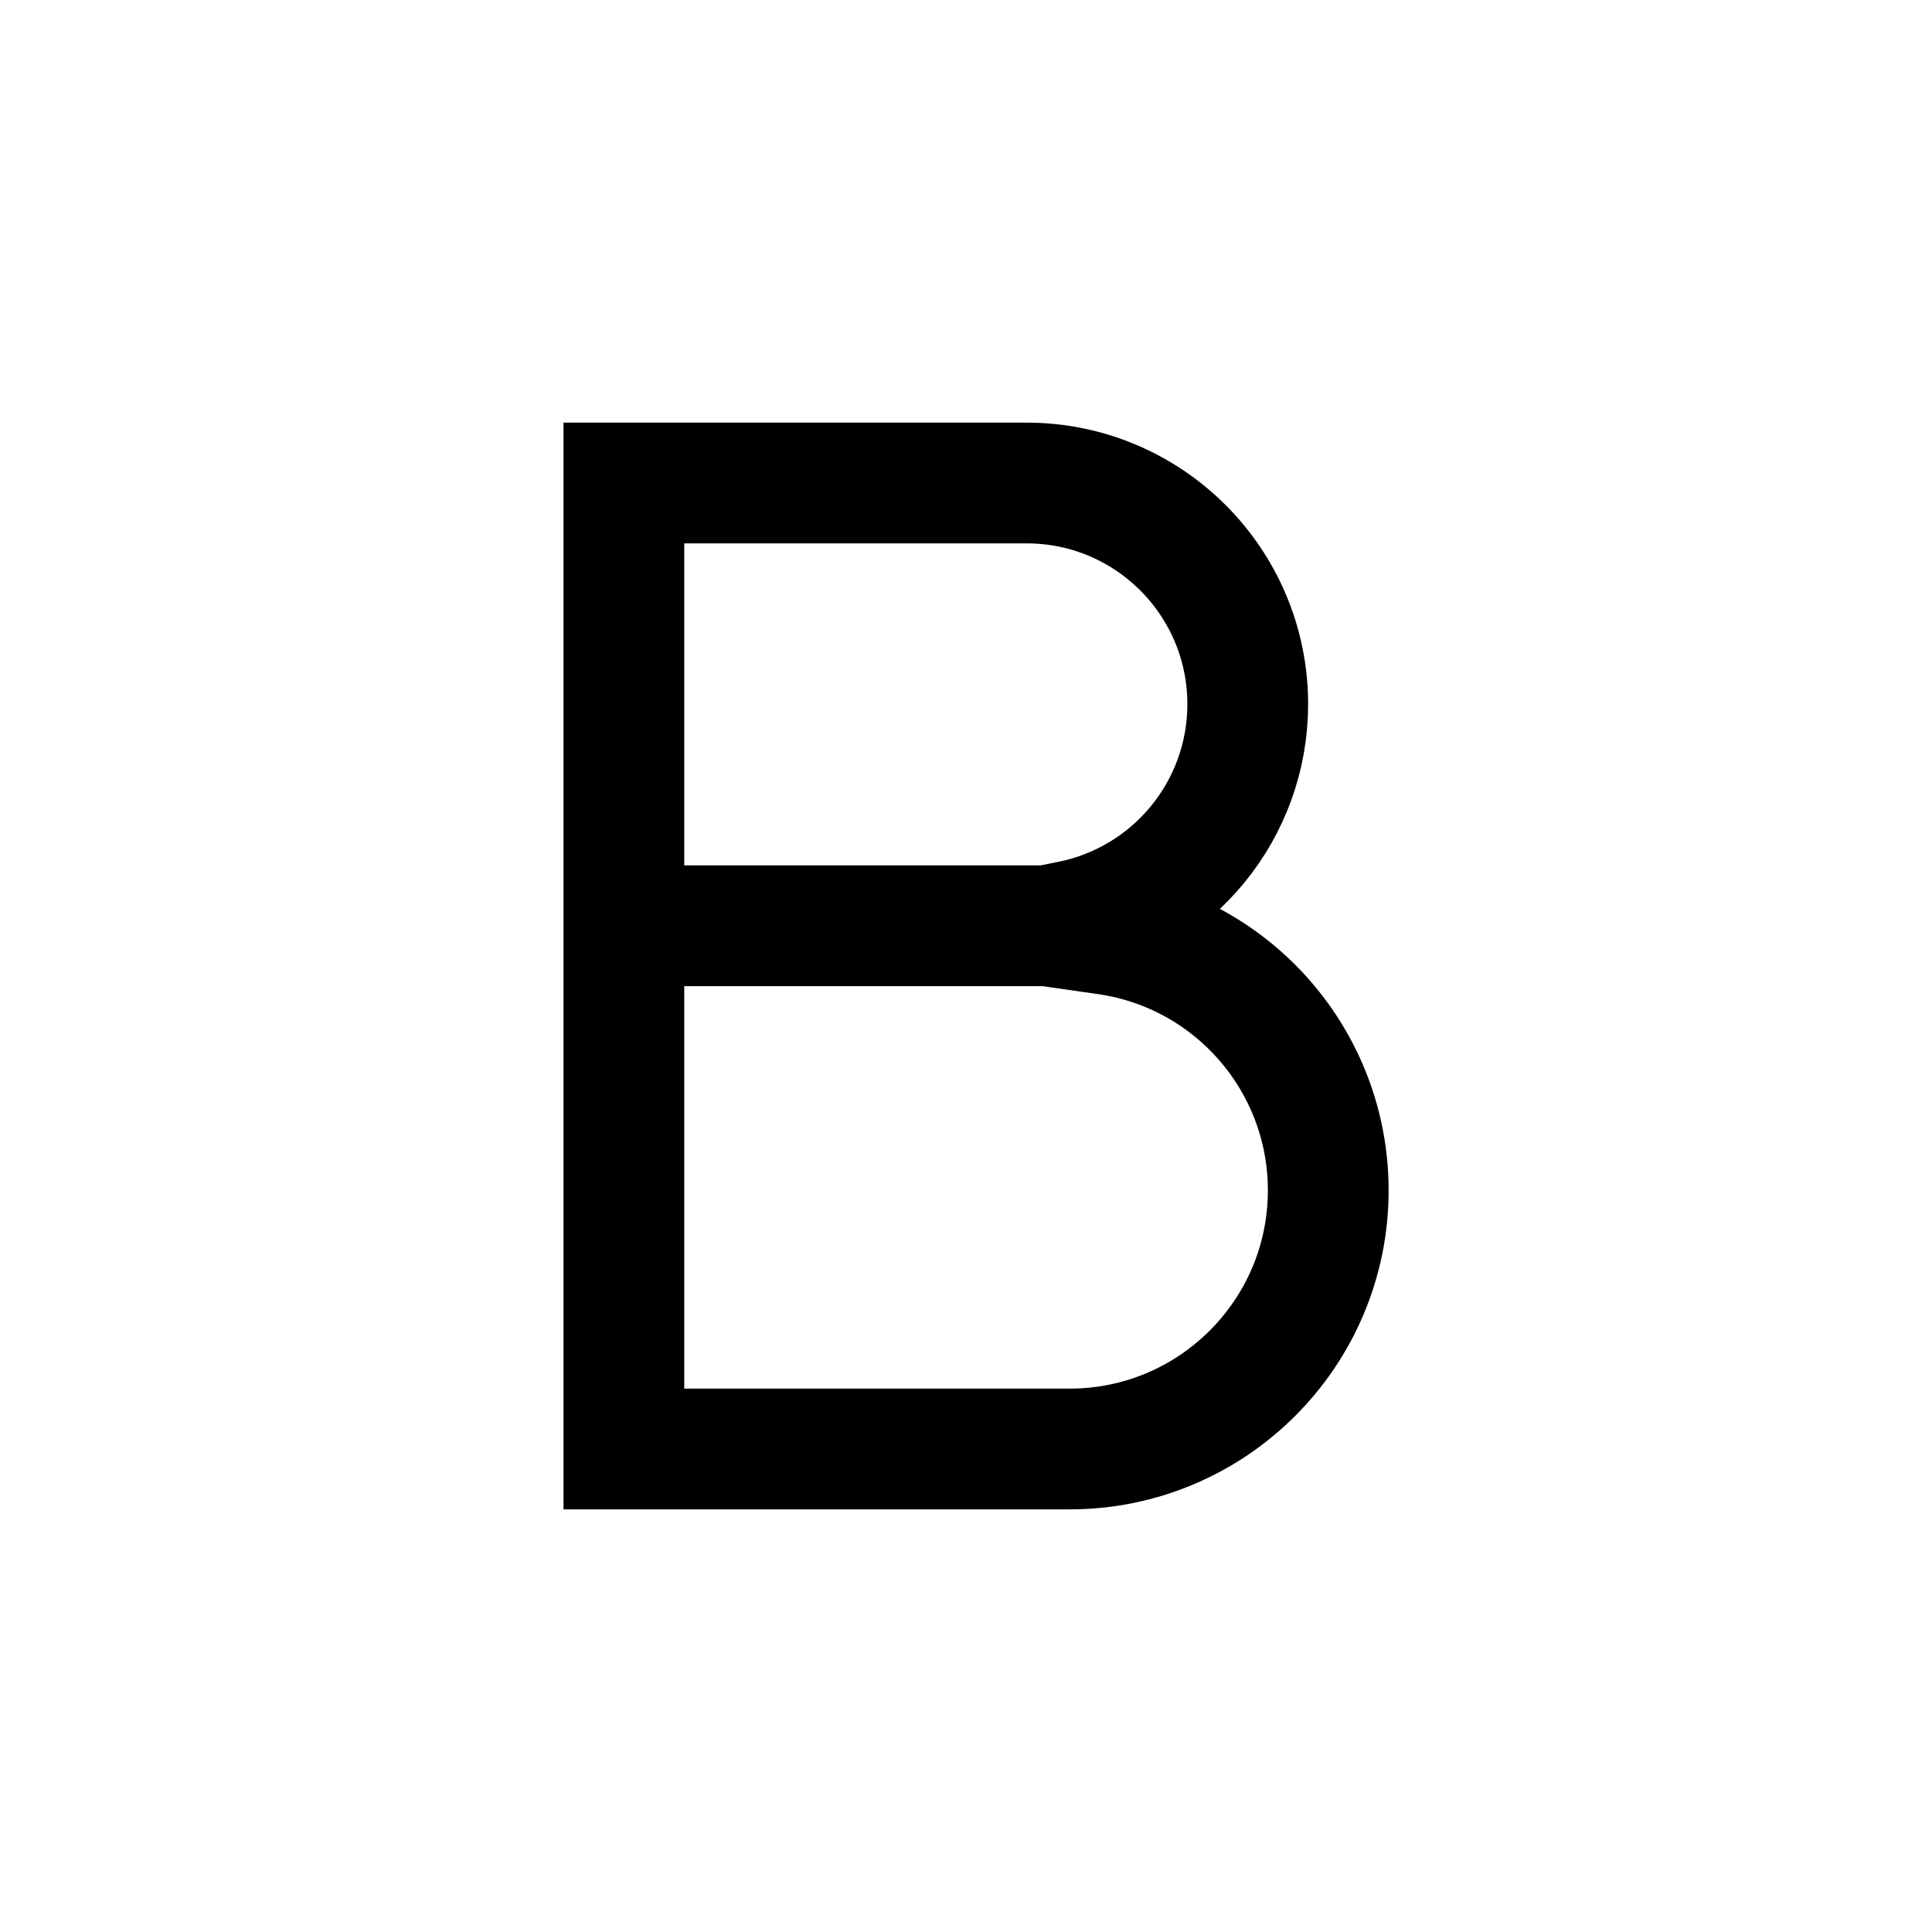
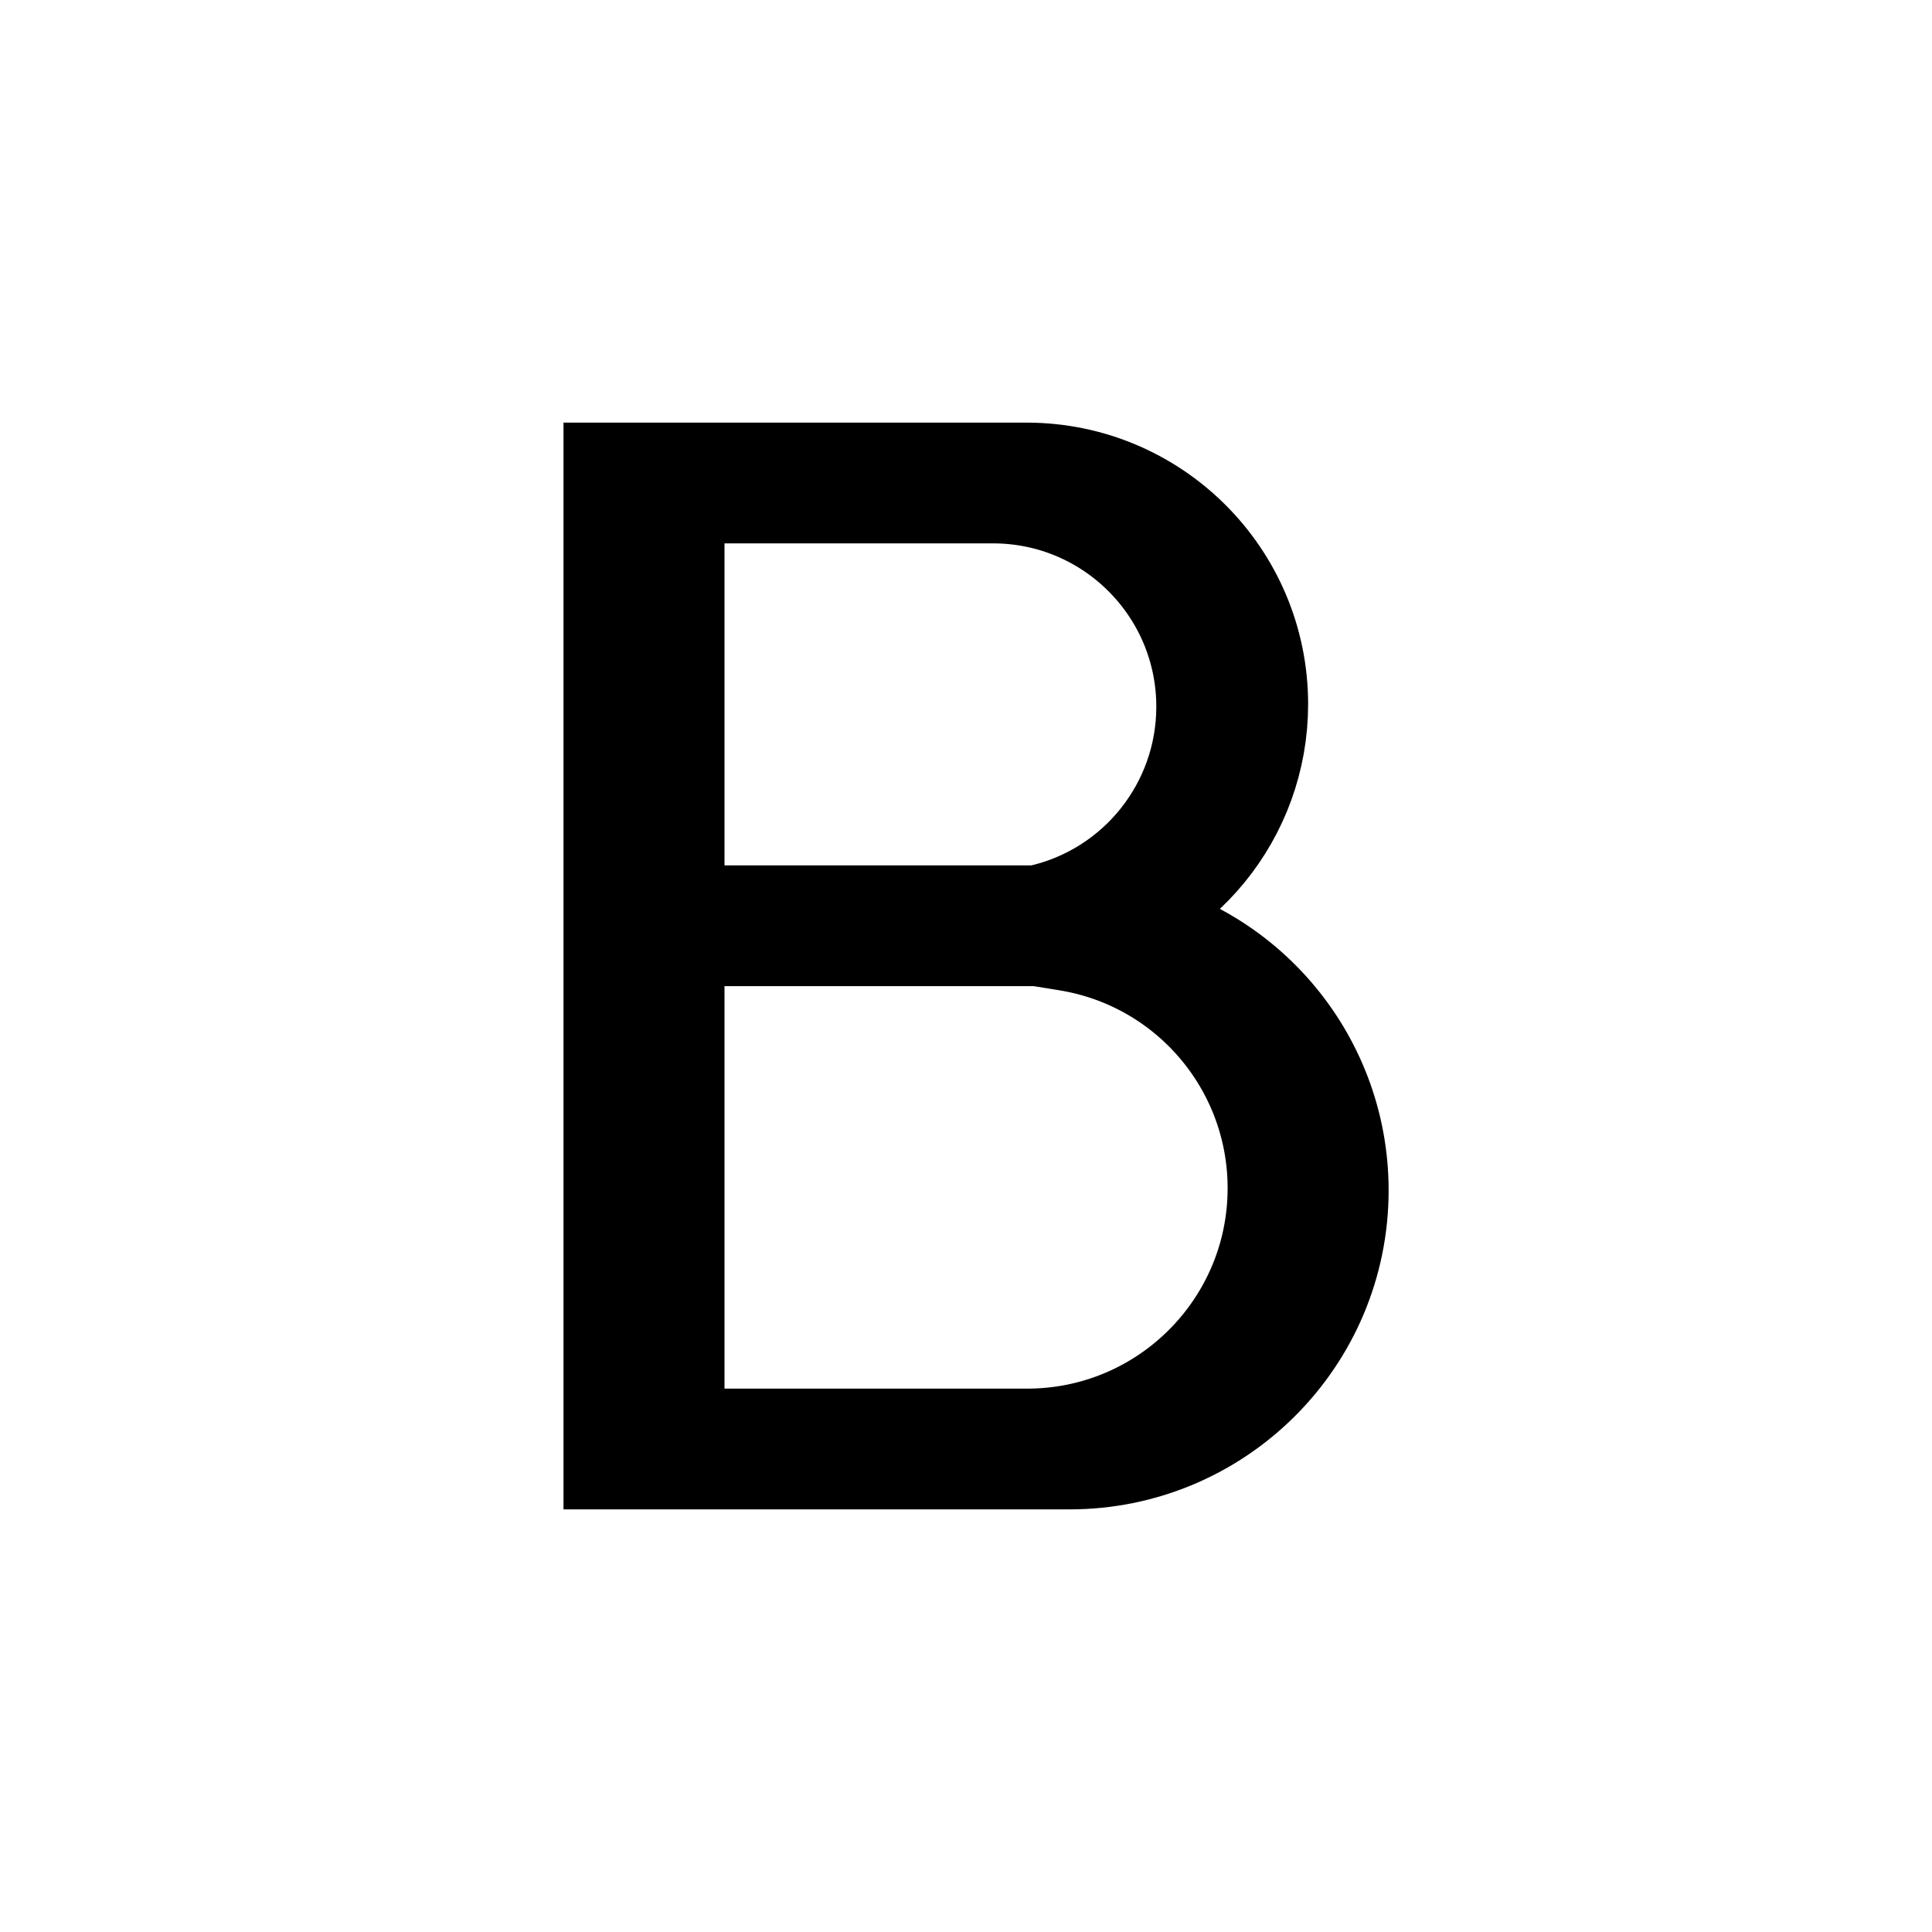
<svg xmlns="http://www.w3.org/2000/svg" viewBox="0 0 24 24" style="fill: none" stroke="currentColor" stroke-width="1.5">
-   <path d="M13 11.5H7.75M13 11.5L13.741 11.606C15.324 11.832 16.5 13.188 16.5 14.787C16.5 16.561 15.061 18 13.287 18H7.75C7.75 18 7.75 14.934 7.75 11.5M13 11.5L13.291 11.442C14.576 11.185 15.5 10.057 15.5 8.748C15.5 7.23 14.27 6 12.752 6H7.75C7.75 7.652 7.75 9.63 7.75 11.5" vector-effect="non-scaling-stroke" />
+   <path d="M7.75 11.5V18H13.287C15.061 18 16.5 16.561 16.5 14.787C16.5 13.188 15.324 11.832 13.741 11.606L13 11.5M7.75 11.5V6H12.752C14.27 6 15.5 7.23 15.5 8.748C15.5 10.057 14.576 11.185 13.291 11.442L13 11.5M7.75 11.5H13M8.25 11.5V18H12.76C14.549 18 16 16.549 16 14.76C16 13.169 14.846 11.814 13.276 11.561L12.9 11.5M8.25 11.5V6H12.335C13.87 6 15.114 7.244 15.114 8.779C15.114 10.078 14.214 11.203 12.948 11.489L12.9 11.5M8.25 11.5H12.9" vector-effect="non-scaling-stroke" />
</svg>
